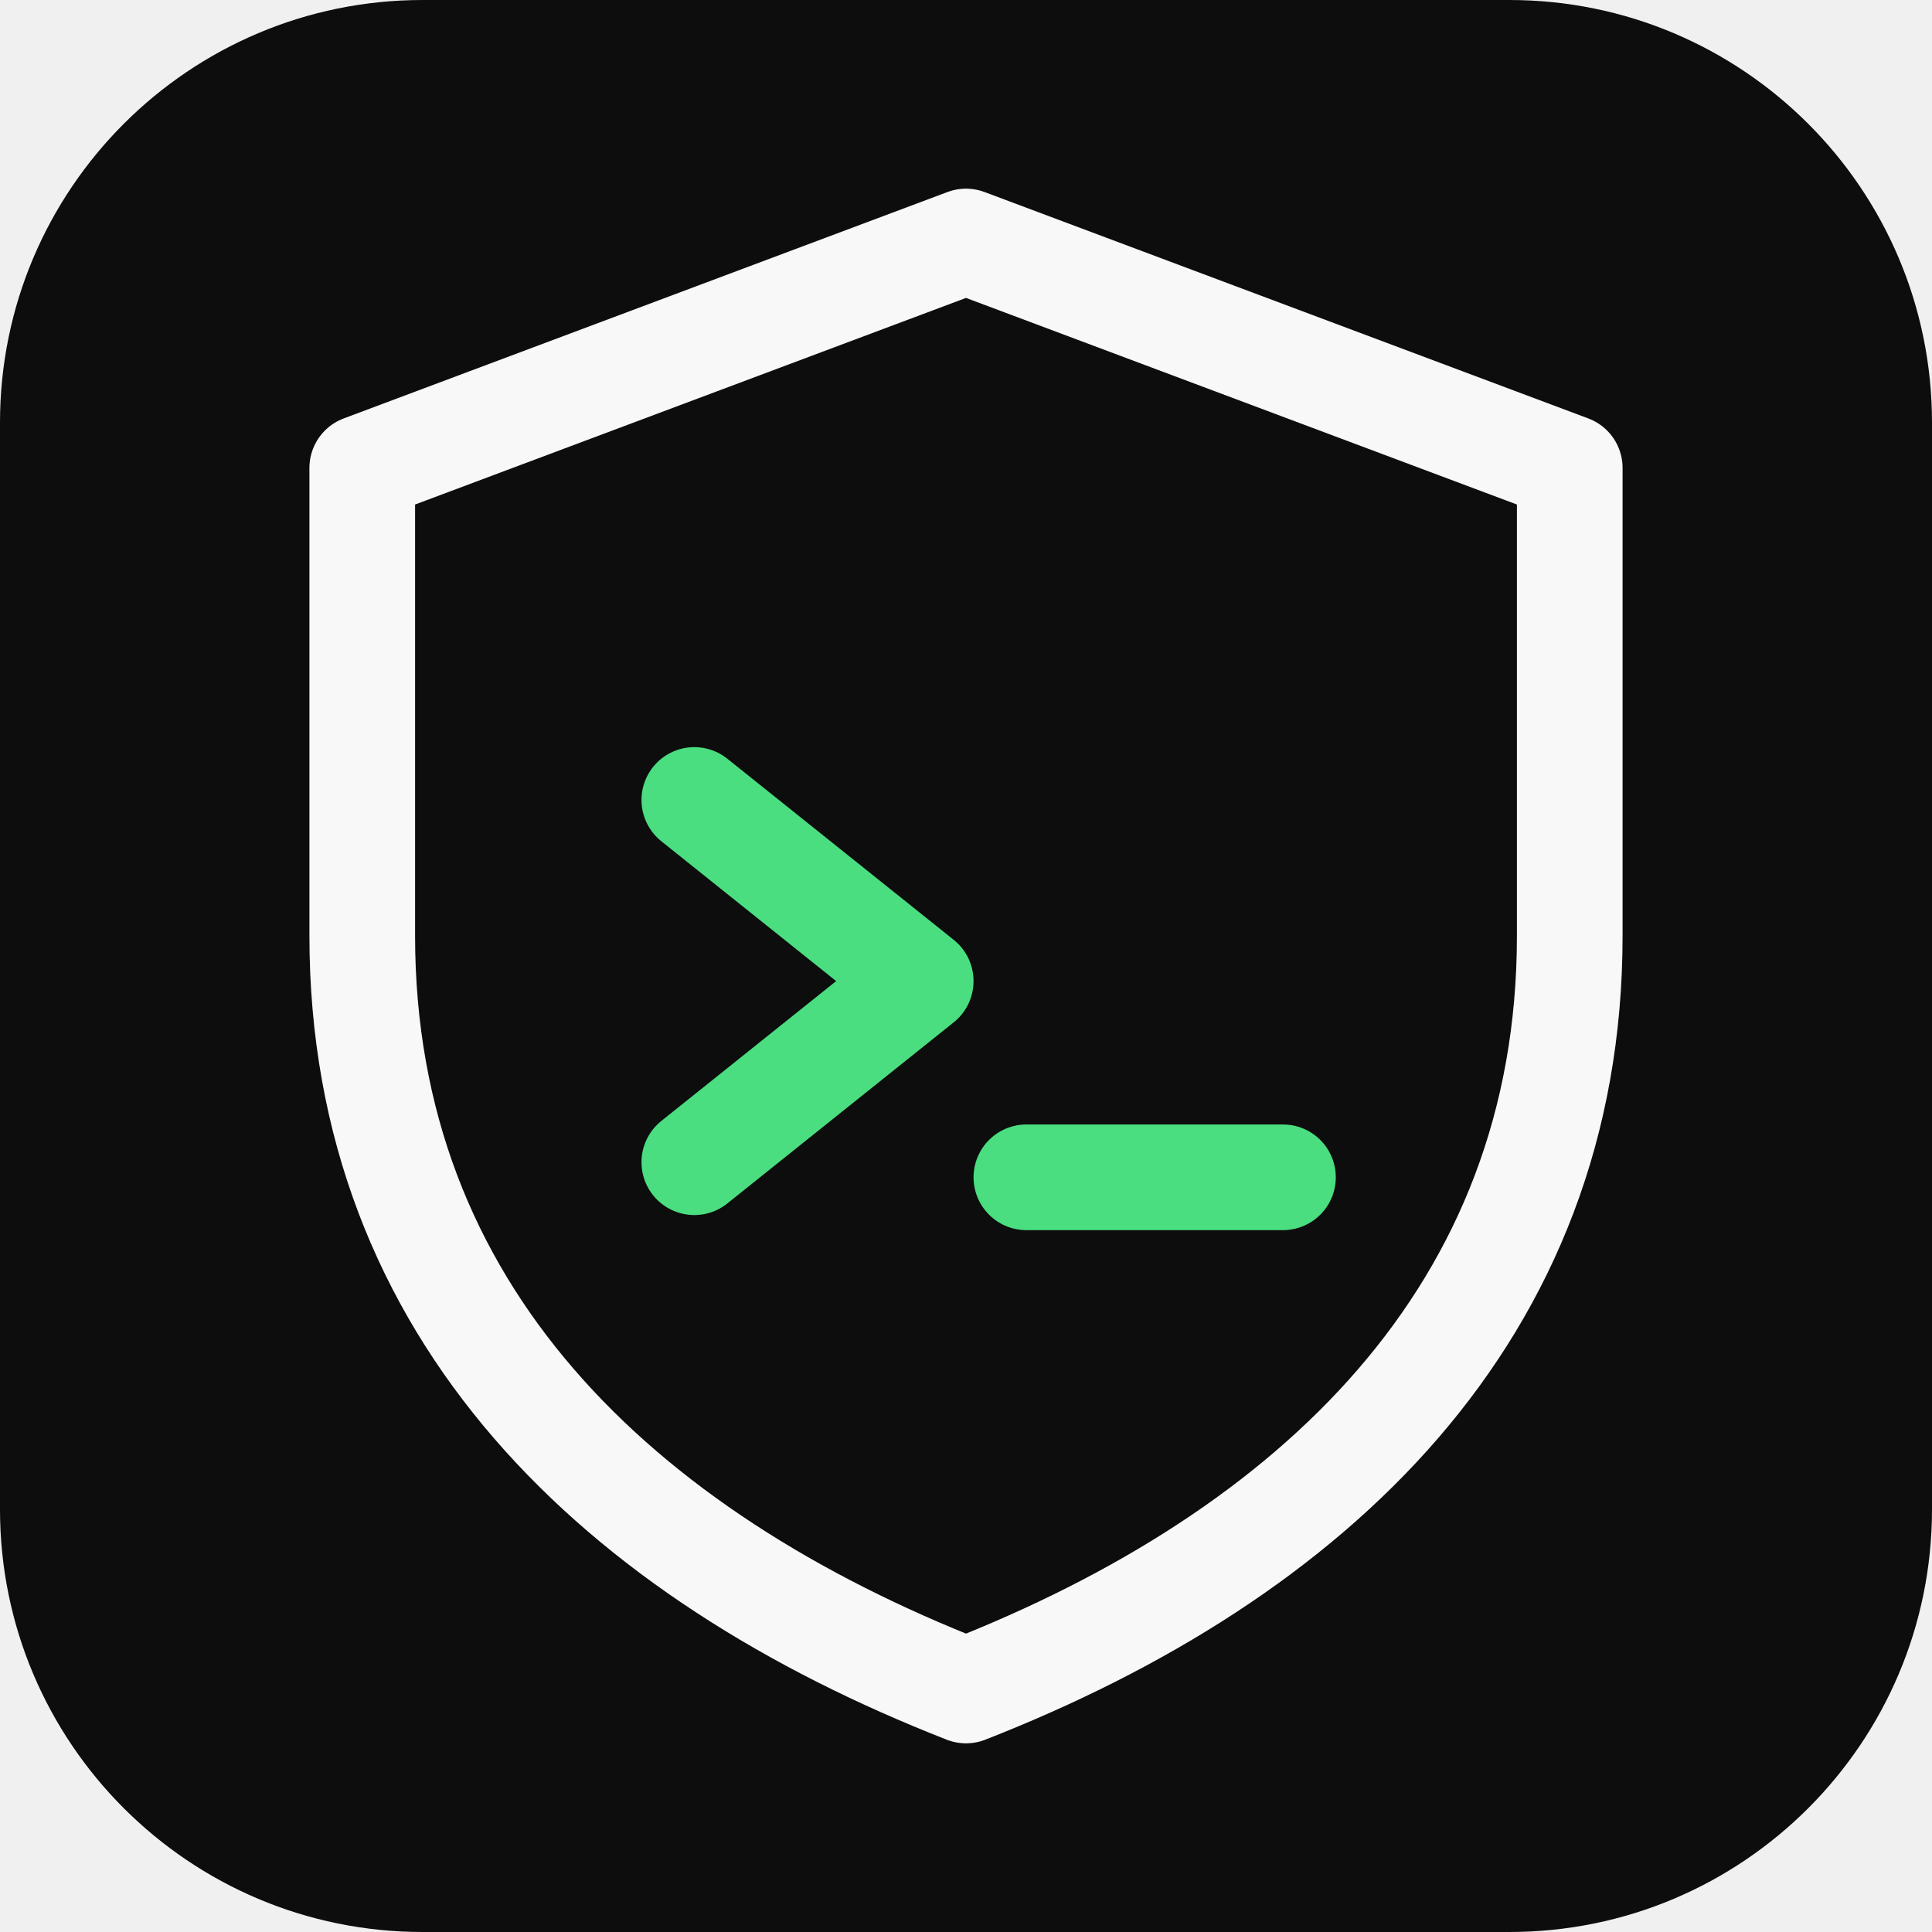
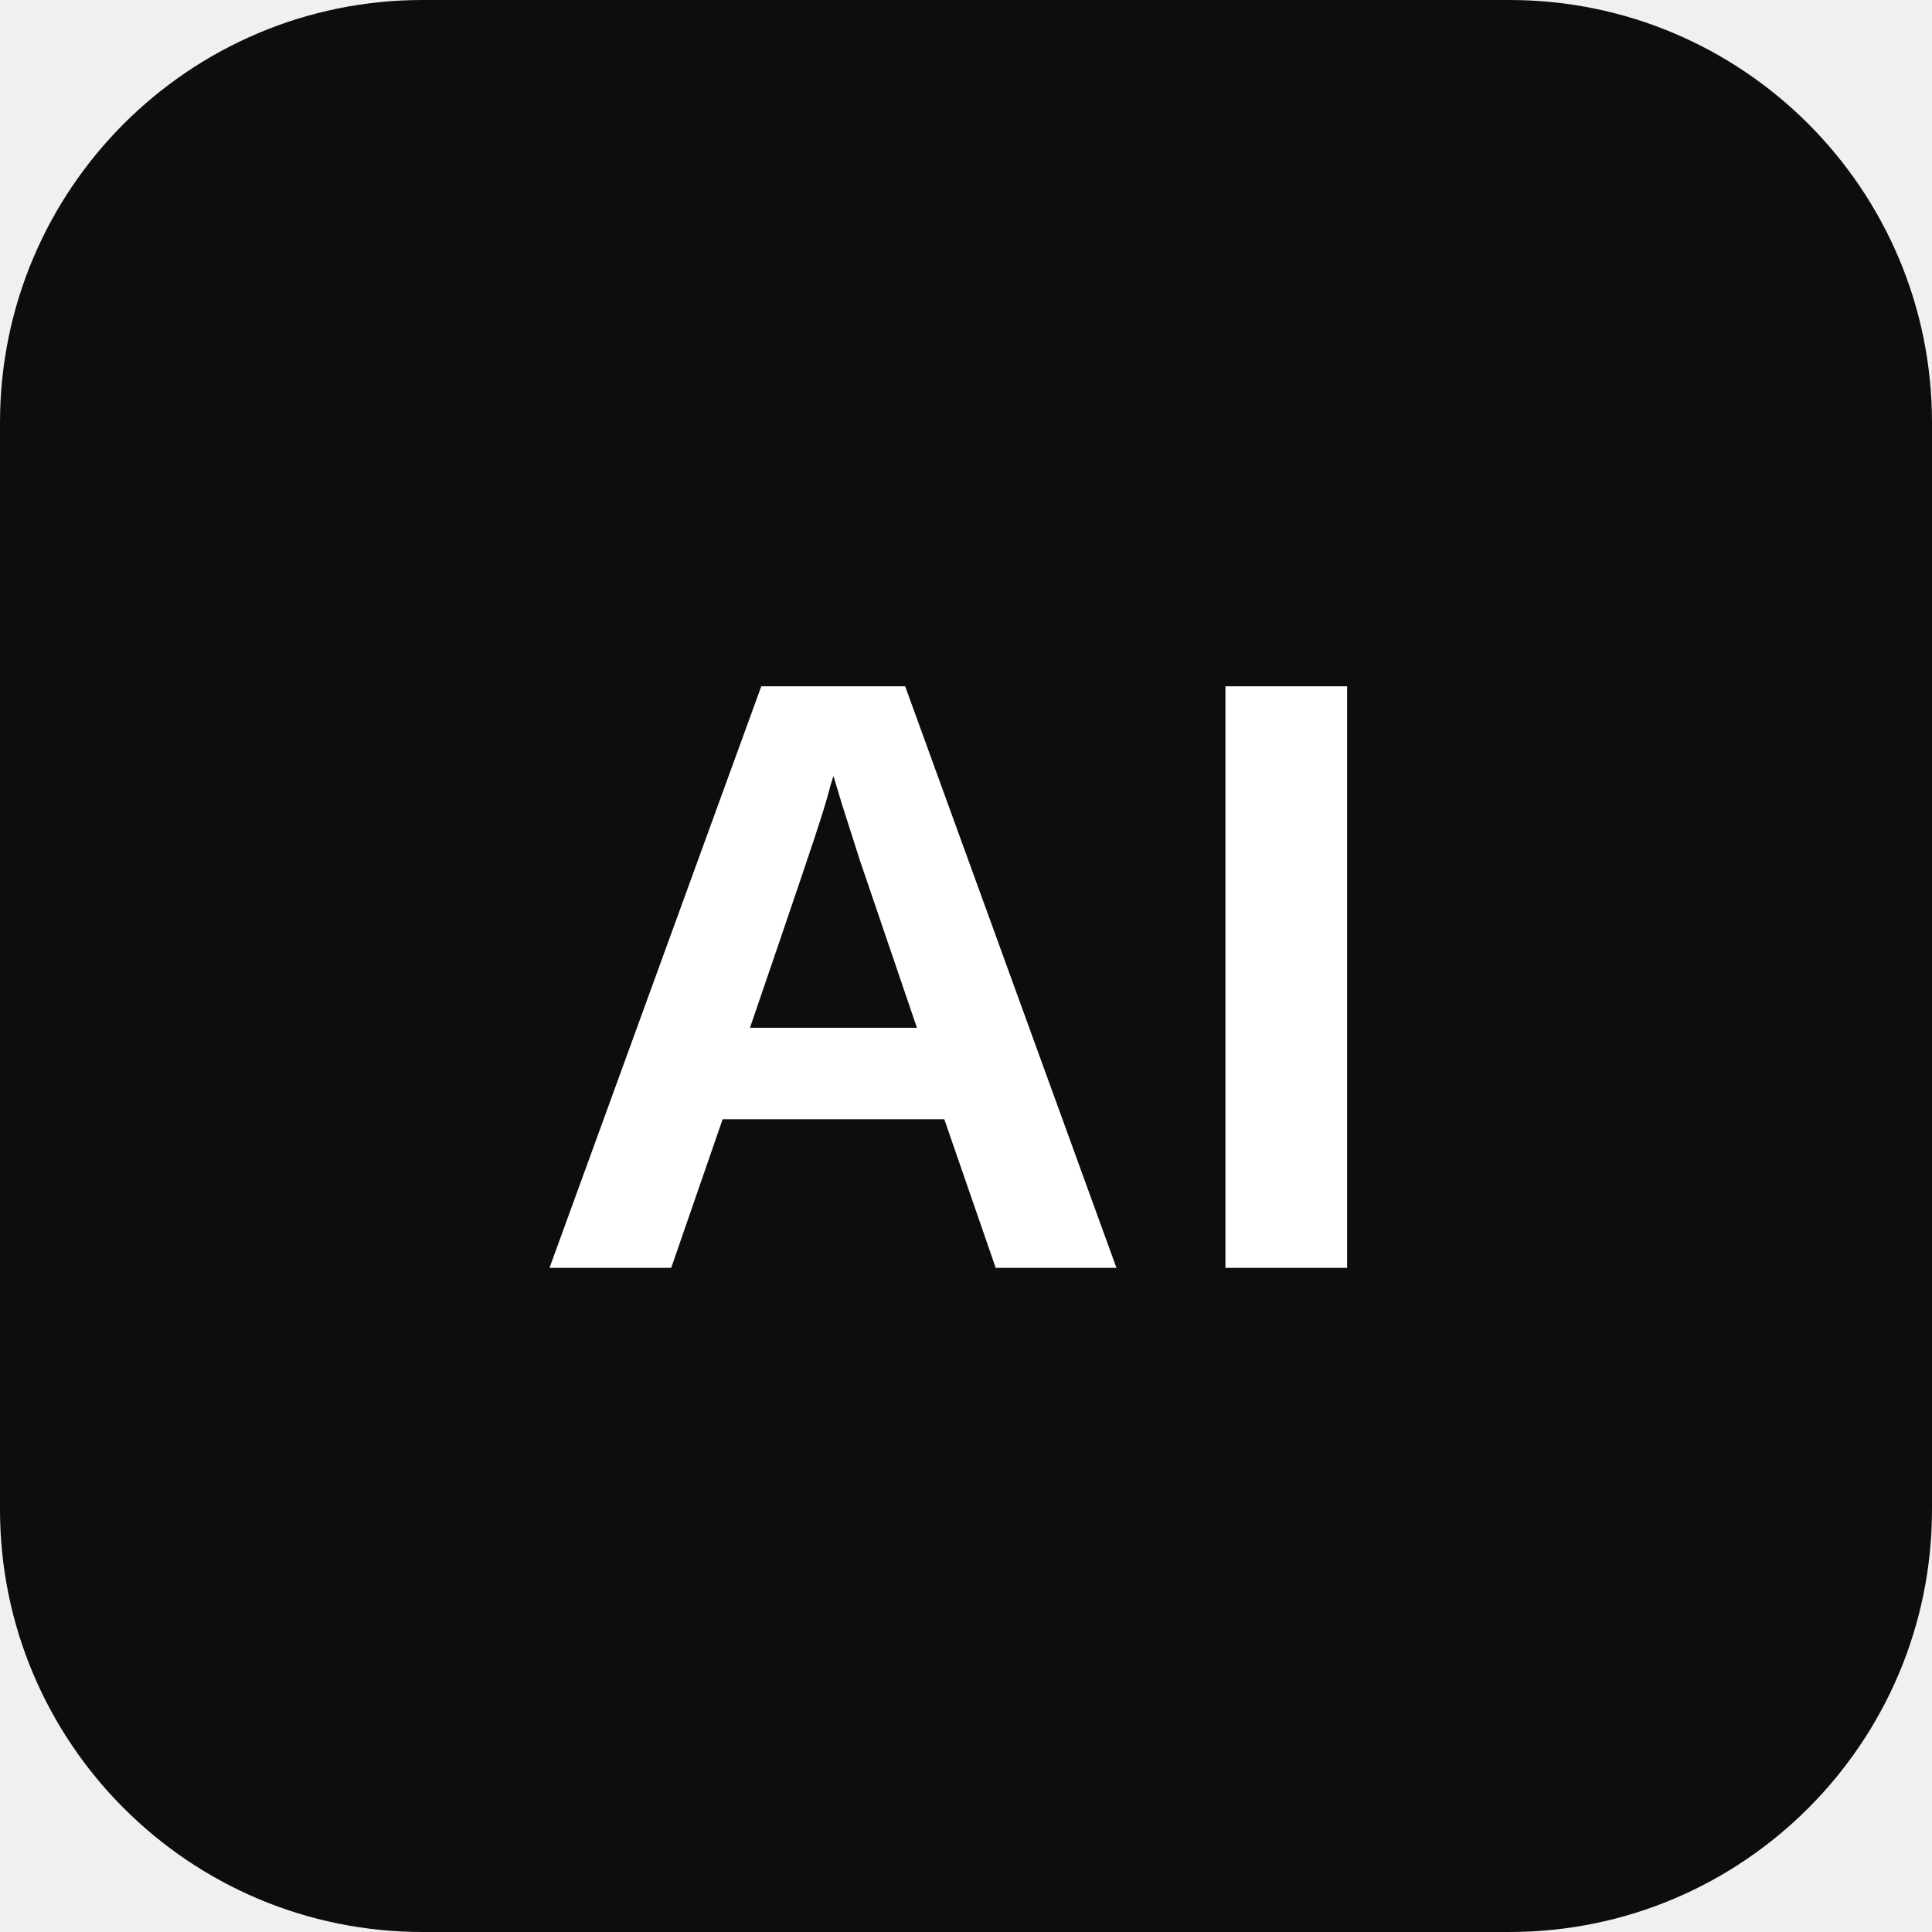
<svg xmlns="http://www.w3.org/2000/svg" viewBox="0 0 64 64">
  <rect width="64" height="64" rx="14" fill="#0D0D0D" />
-   <path d="M32 8 L52 15.5 V31 C52 43.5 43.5 51.5 32 56 C20.5 51.5 12 43.5 12 31 V15.5 Z" fill="none" stroke="#F8F8F8" stroke-width="3.5" stroke-linejoin="round" />
-   <path d="M23 26.5 L30.5 32.5 L23 38.5" fill="none" stroke="#4ADE80" stroke-width="3.5" stroke-linecap="round" stroke-linejoin="round" />
-   <path d="M34 39 H42.5" fill="none" stroke="#4ADE80" stroke-width="3.5" stroke-linecap="round" />
+   <text x="32" y="42" text-anchor="middle" font-family="Arial, Helvetica, sans-serif" font-size="28" font-weight="bold" letter-spacing="1" fill="#FFFFFF">AI</text>
</svg>
